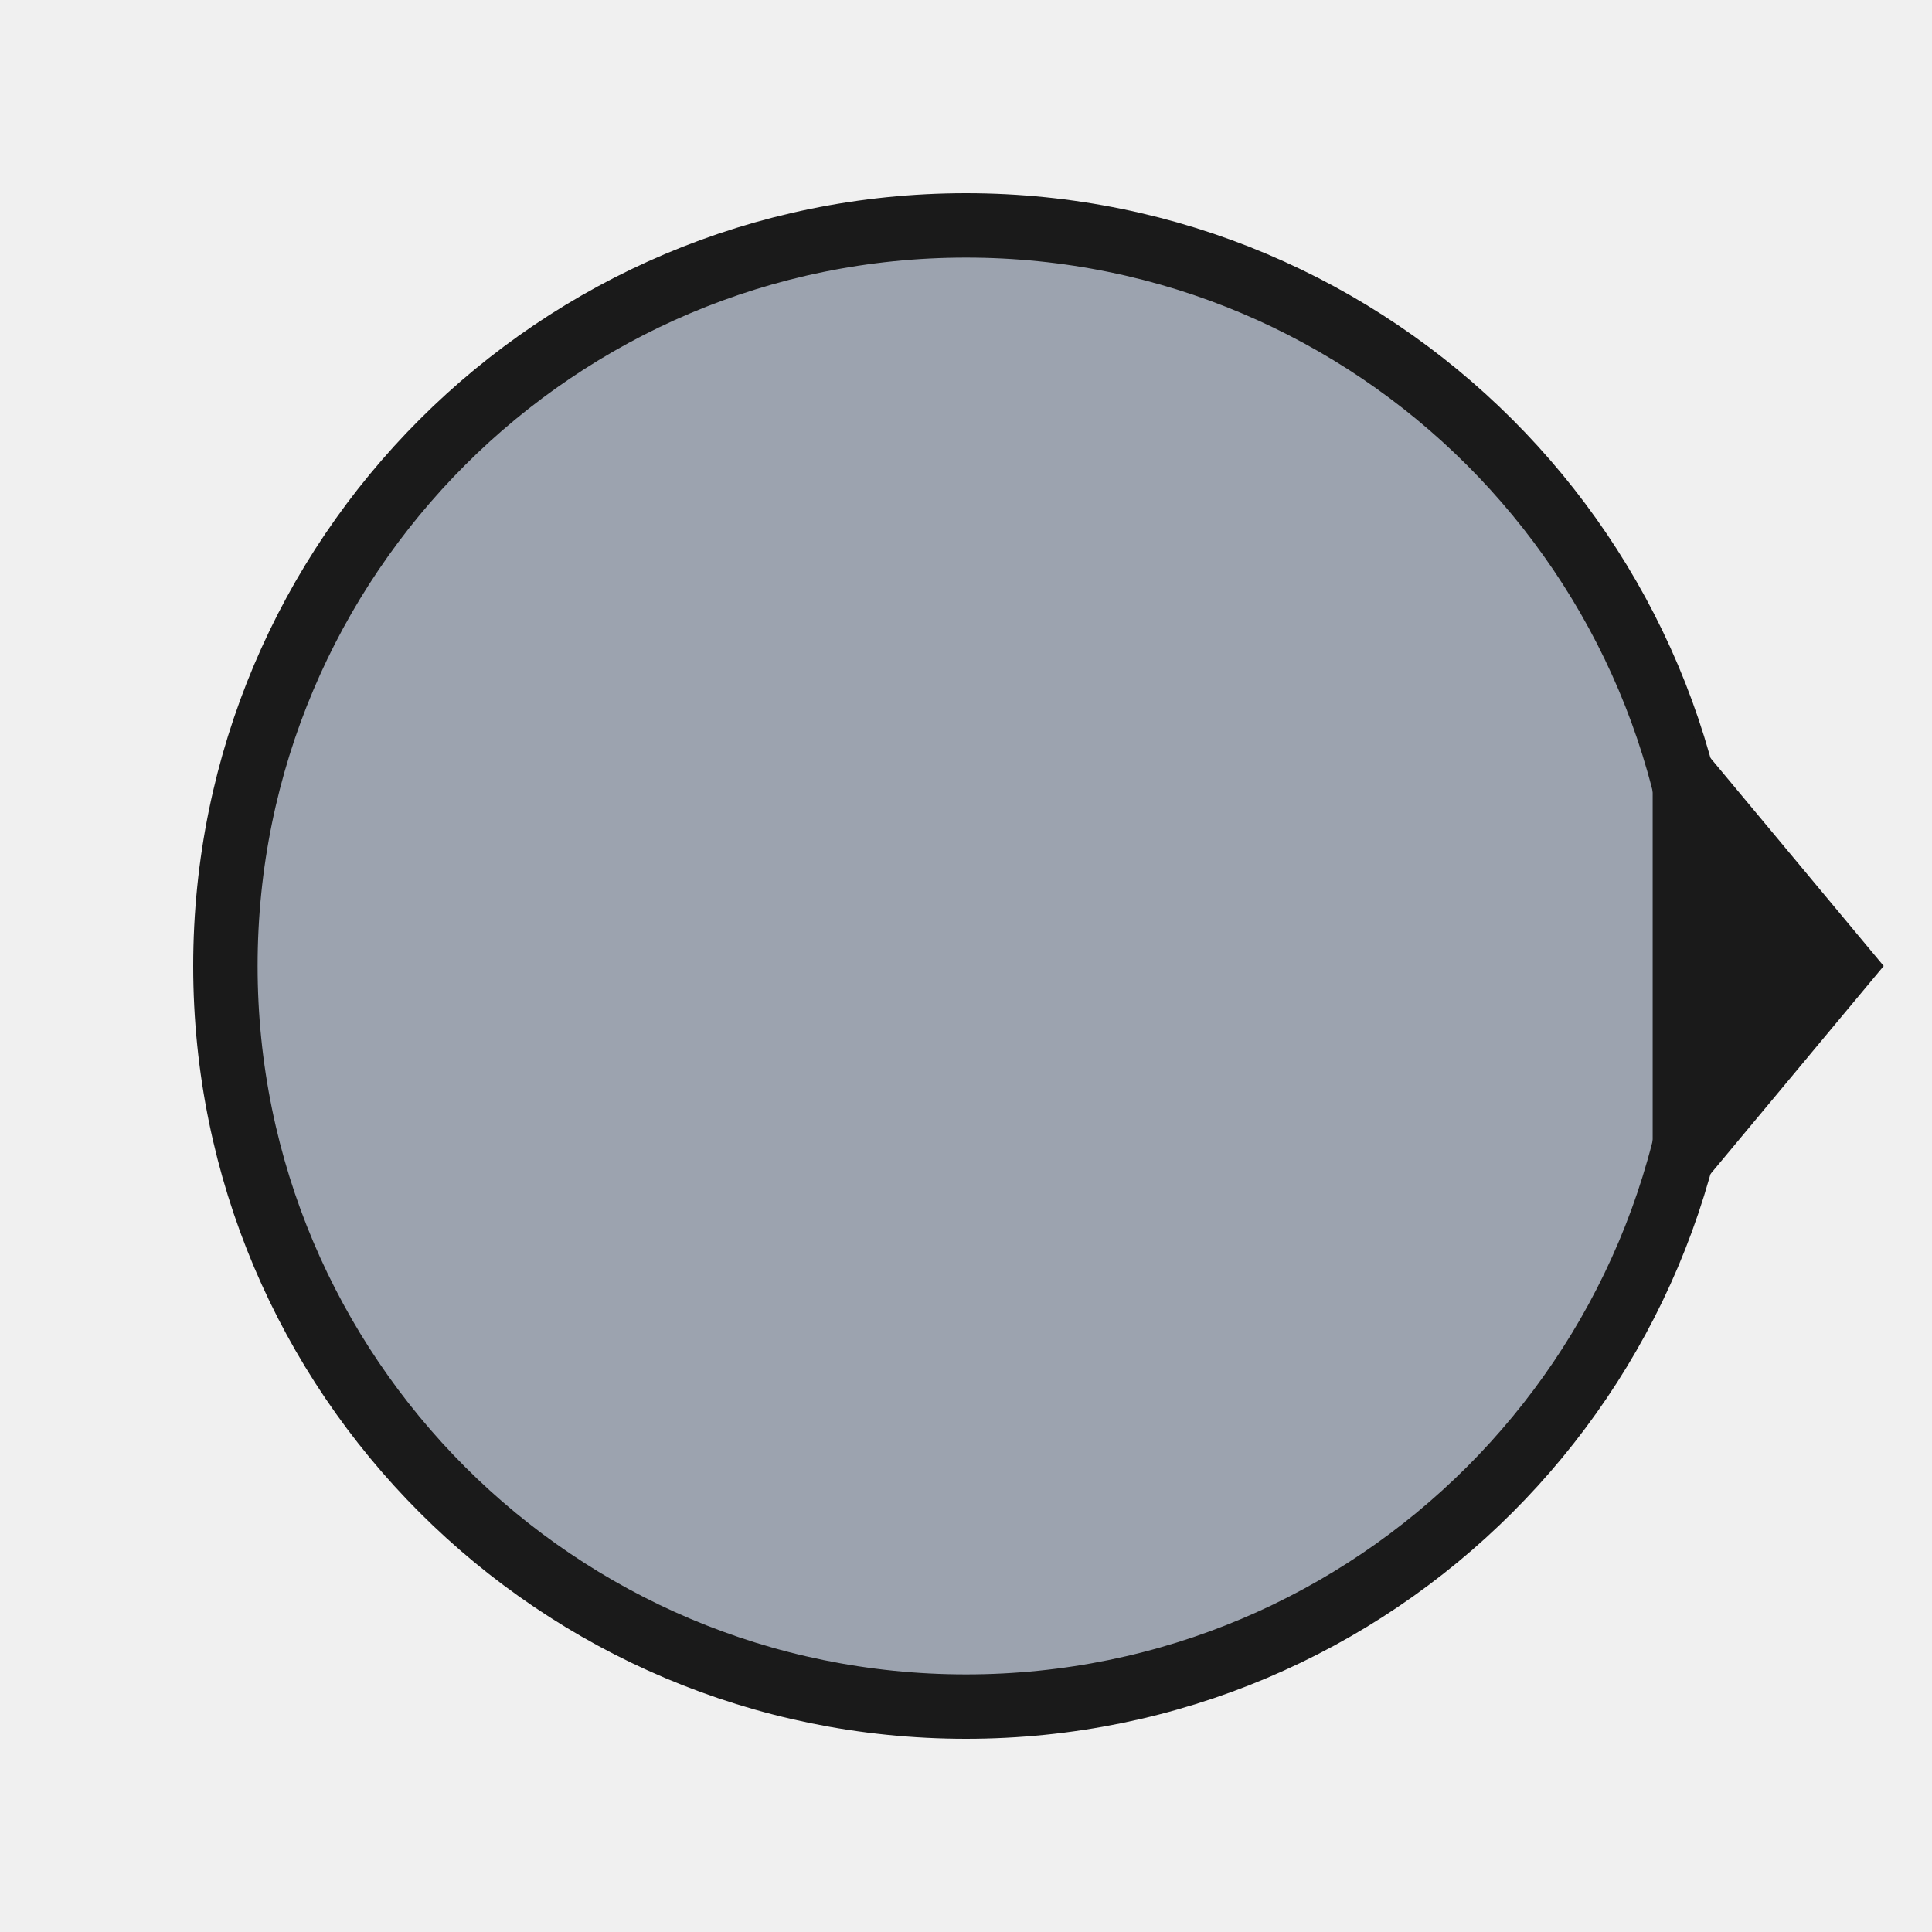
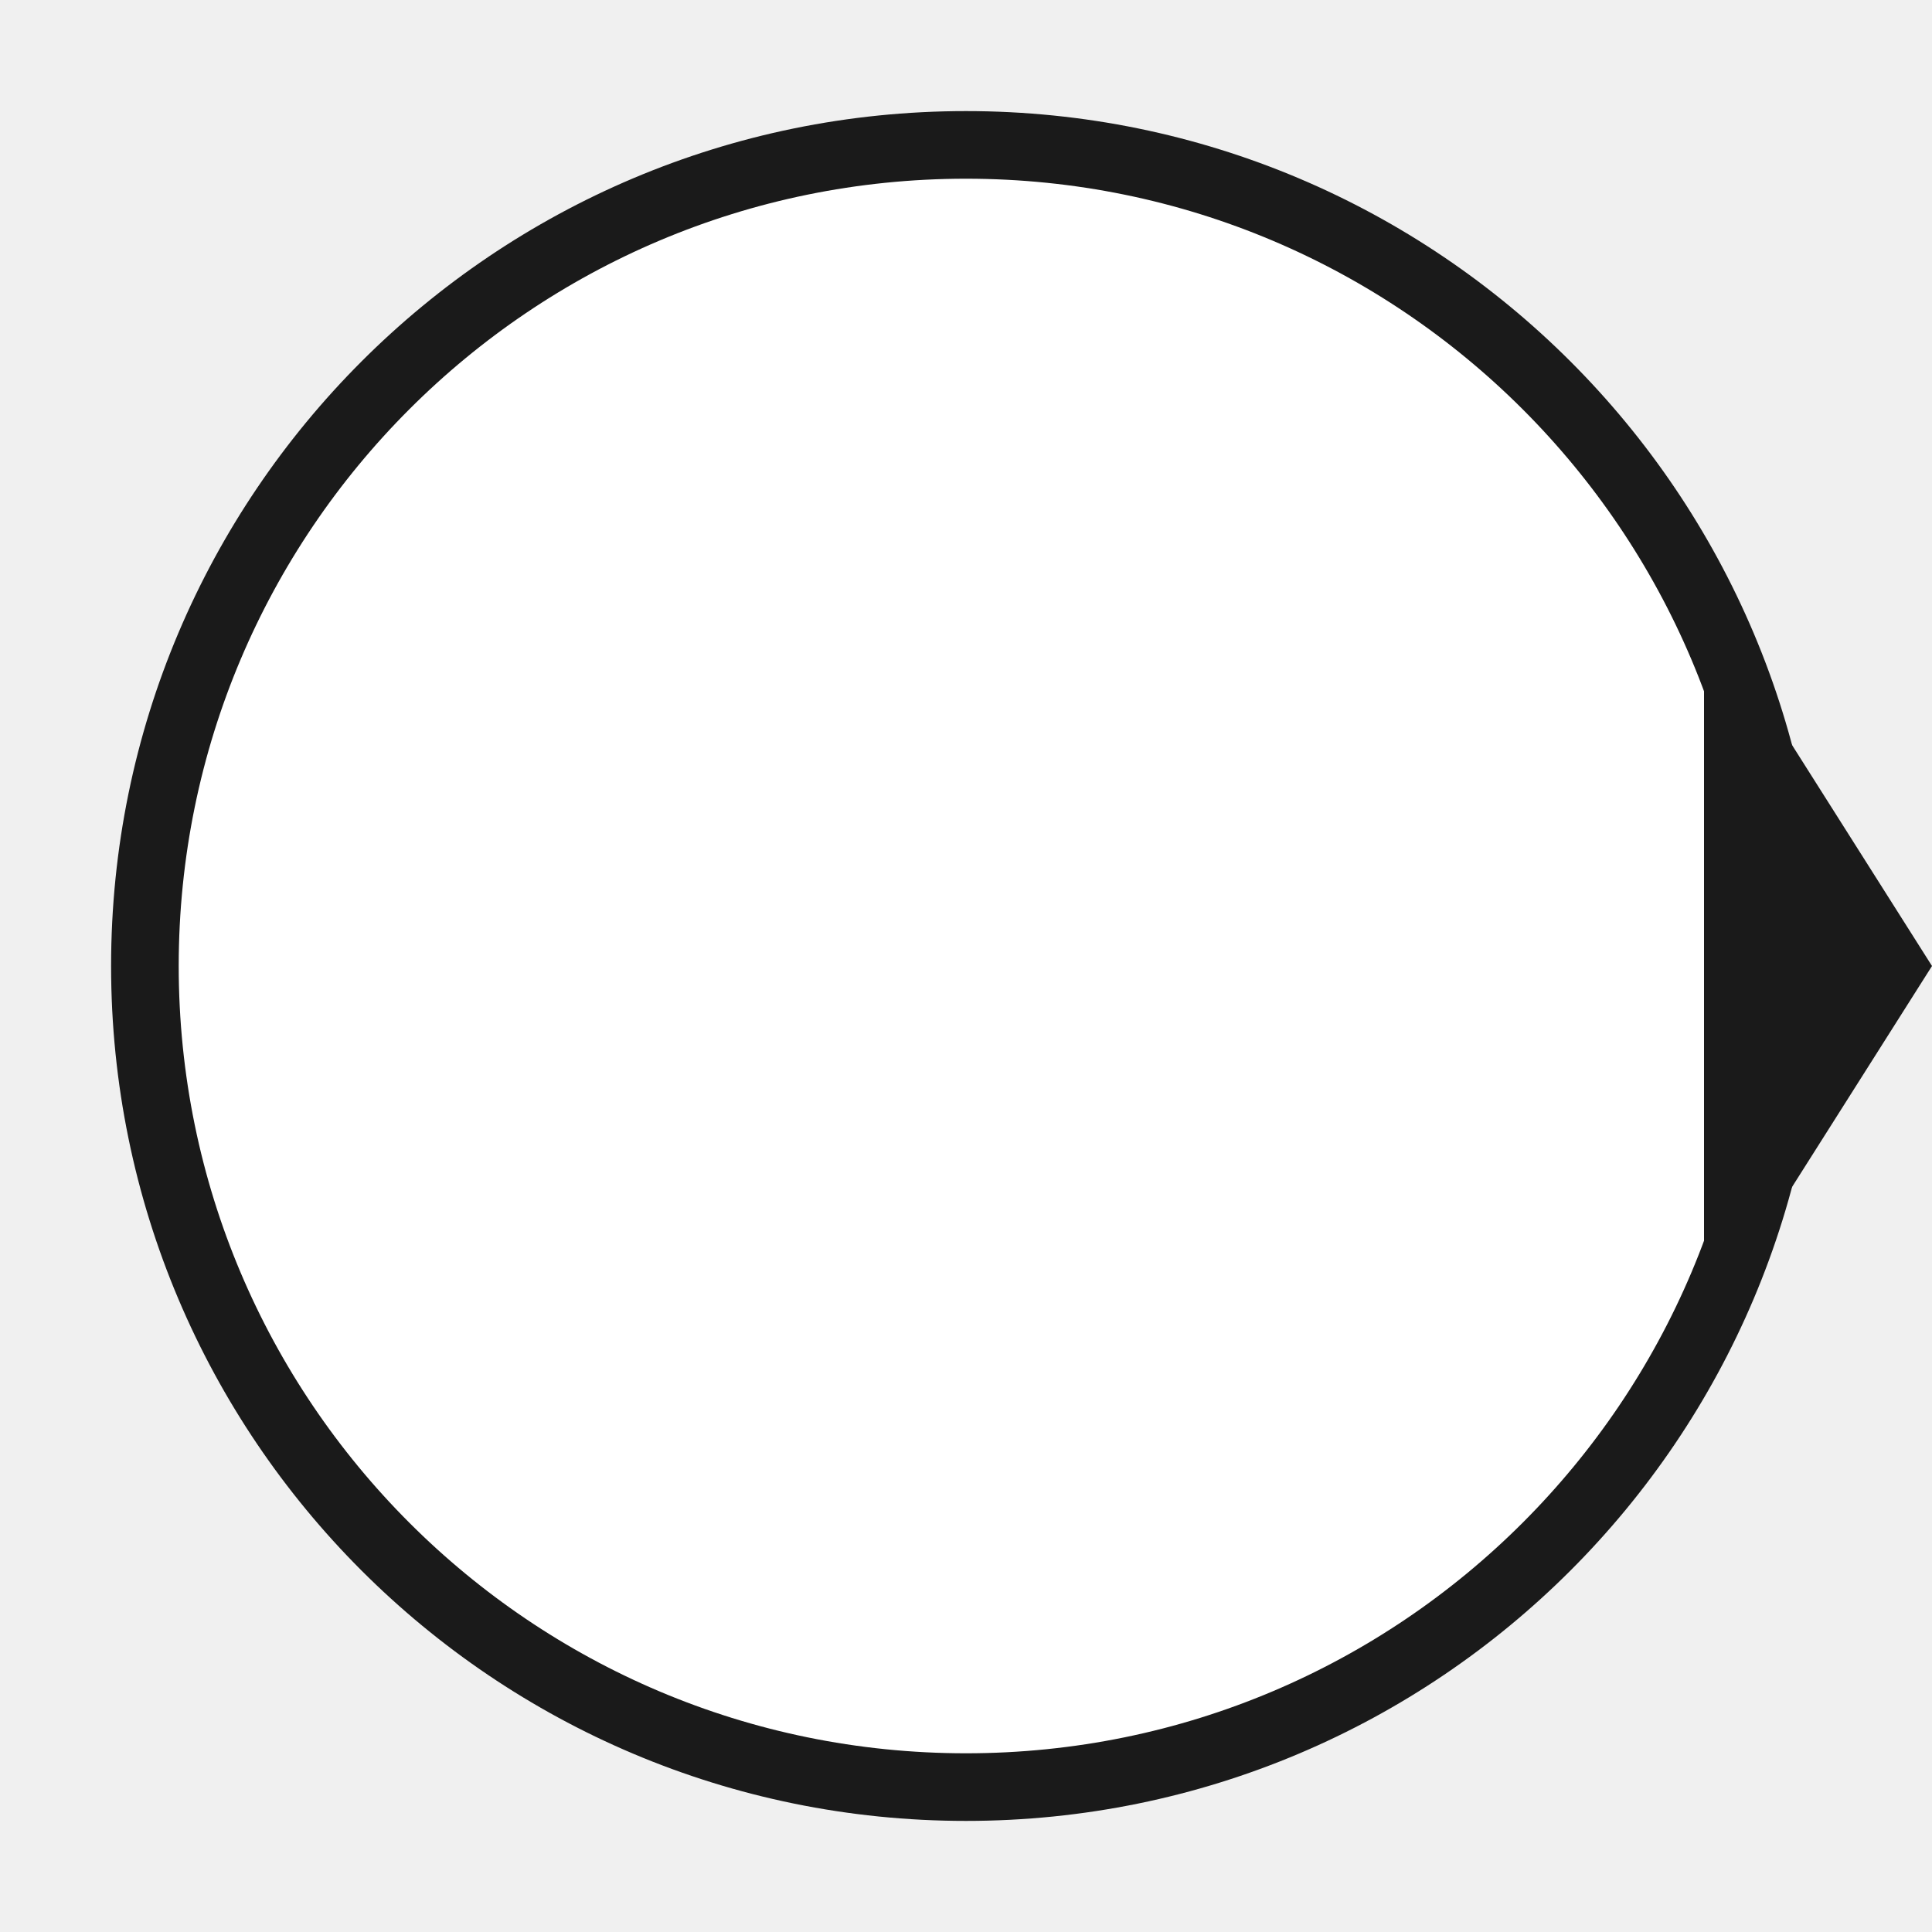
- <svg xmlns="http://www.w3.org/2000/svg" width="12mm" height="12mm" viewBox="0 0 12 12" font-family="Noto Sans KR">
+ <svg xmlns="http://www.w3.org/2000/svg" width="20mm" height="20mm" viewBox="0 0 20 20" font-family="Noto Sans KR">
  <g id="pc-art">
-     <g id="pc-marker-fill" fill="#9ca3af">
-       <circle cx="6" cy="6" r="4.6" stroke="#1a1a1a" stroke-width="0.4" />
+     <g id="pc-marker-team" stroke="#1a1a1a" fill="#1a1a1a">
+       <circle cx="10" cy="10" r="8.5" fill="#ffffff" stroke-width="0.7" />
+       <path d="M 17.64 6.274 L 20 10 L 17.64 13.726 Z" stroke="none" />
    </g>
-     <path d="M 10.265 4.277 L 11.7 6 L 10.265 7.723 Z" fill="#1a1a1a" stroke="none" />
  </g>
</svg>
